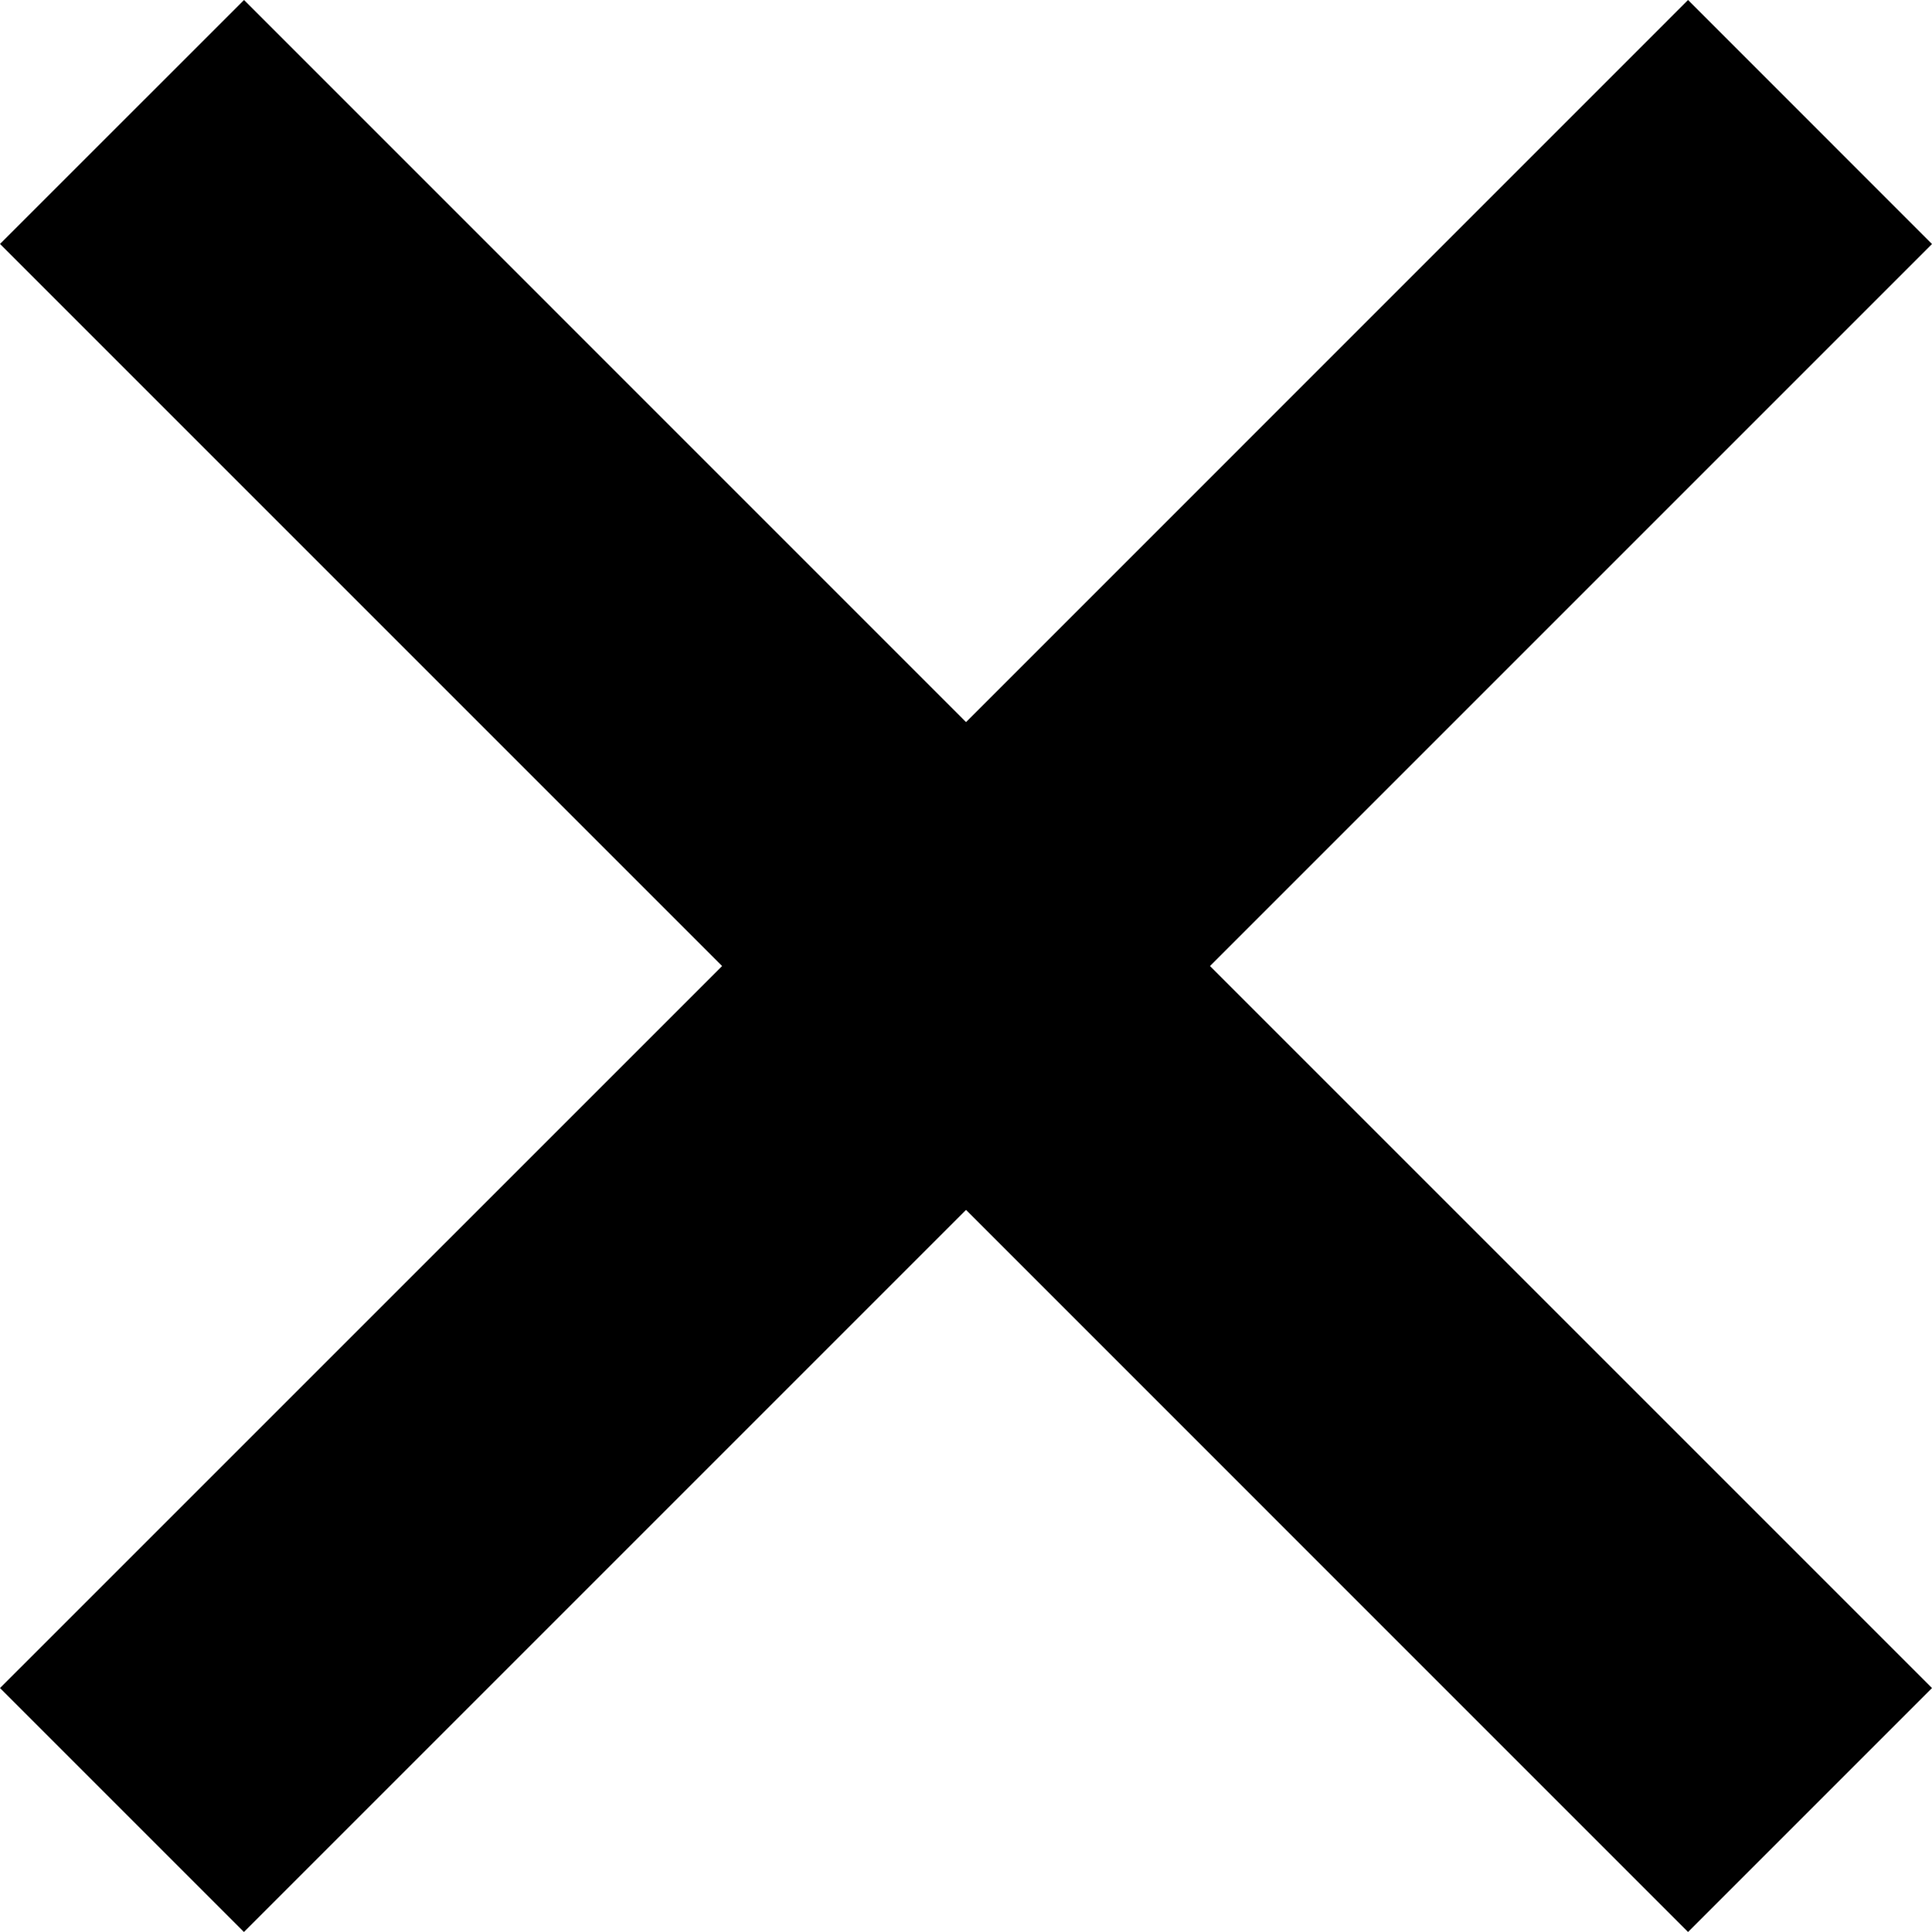
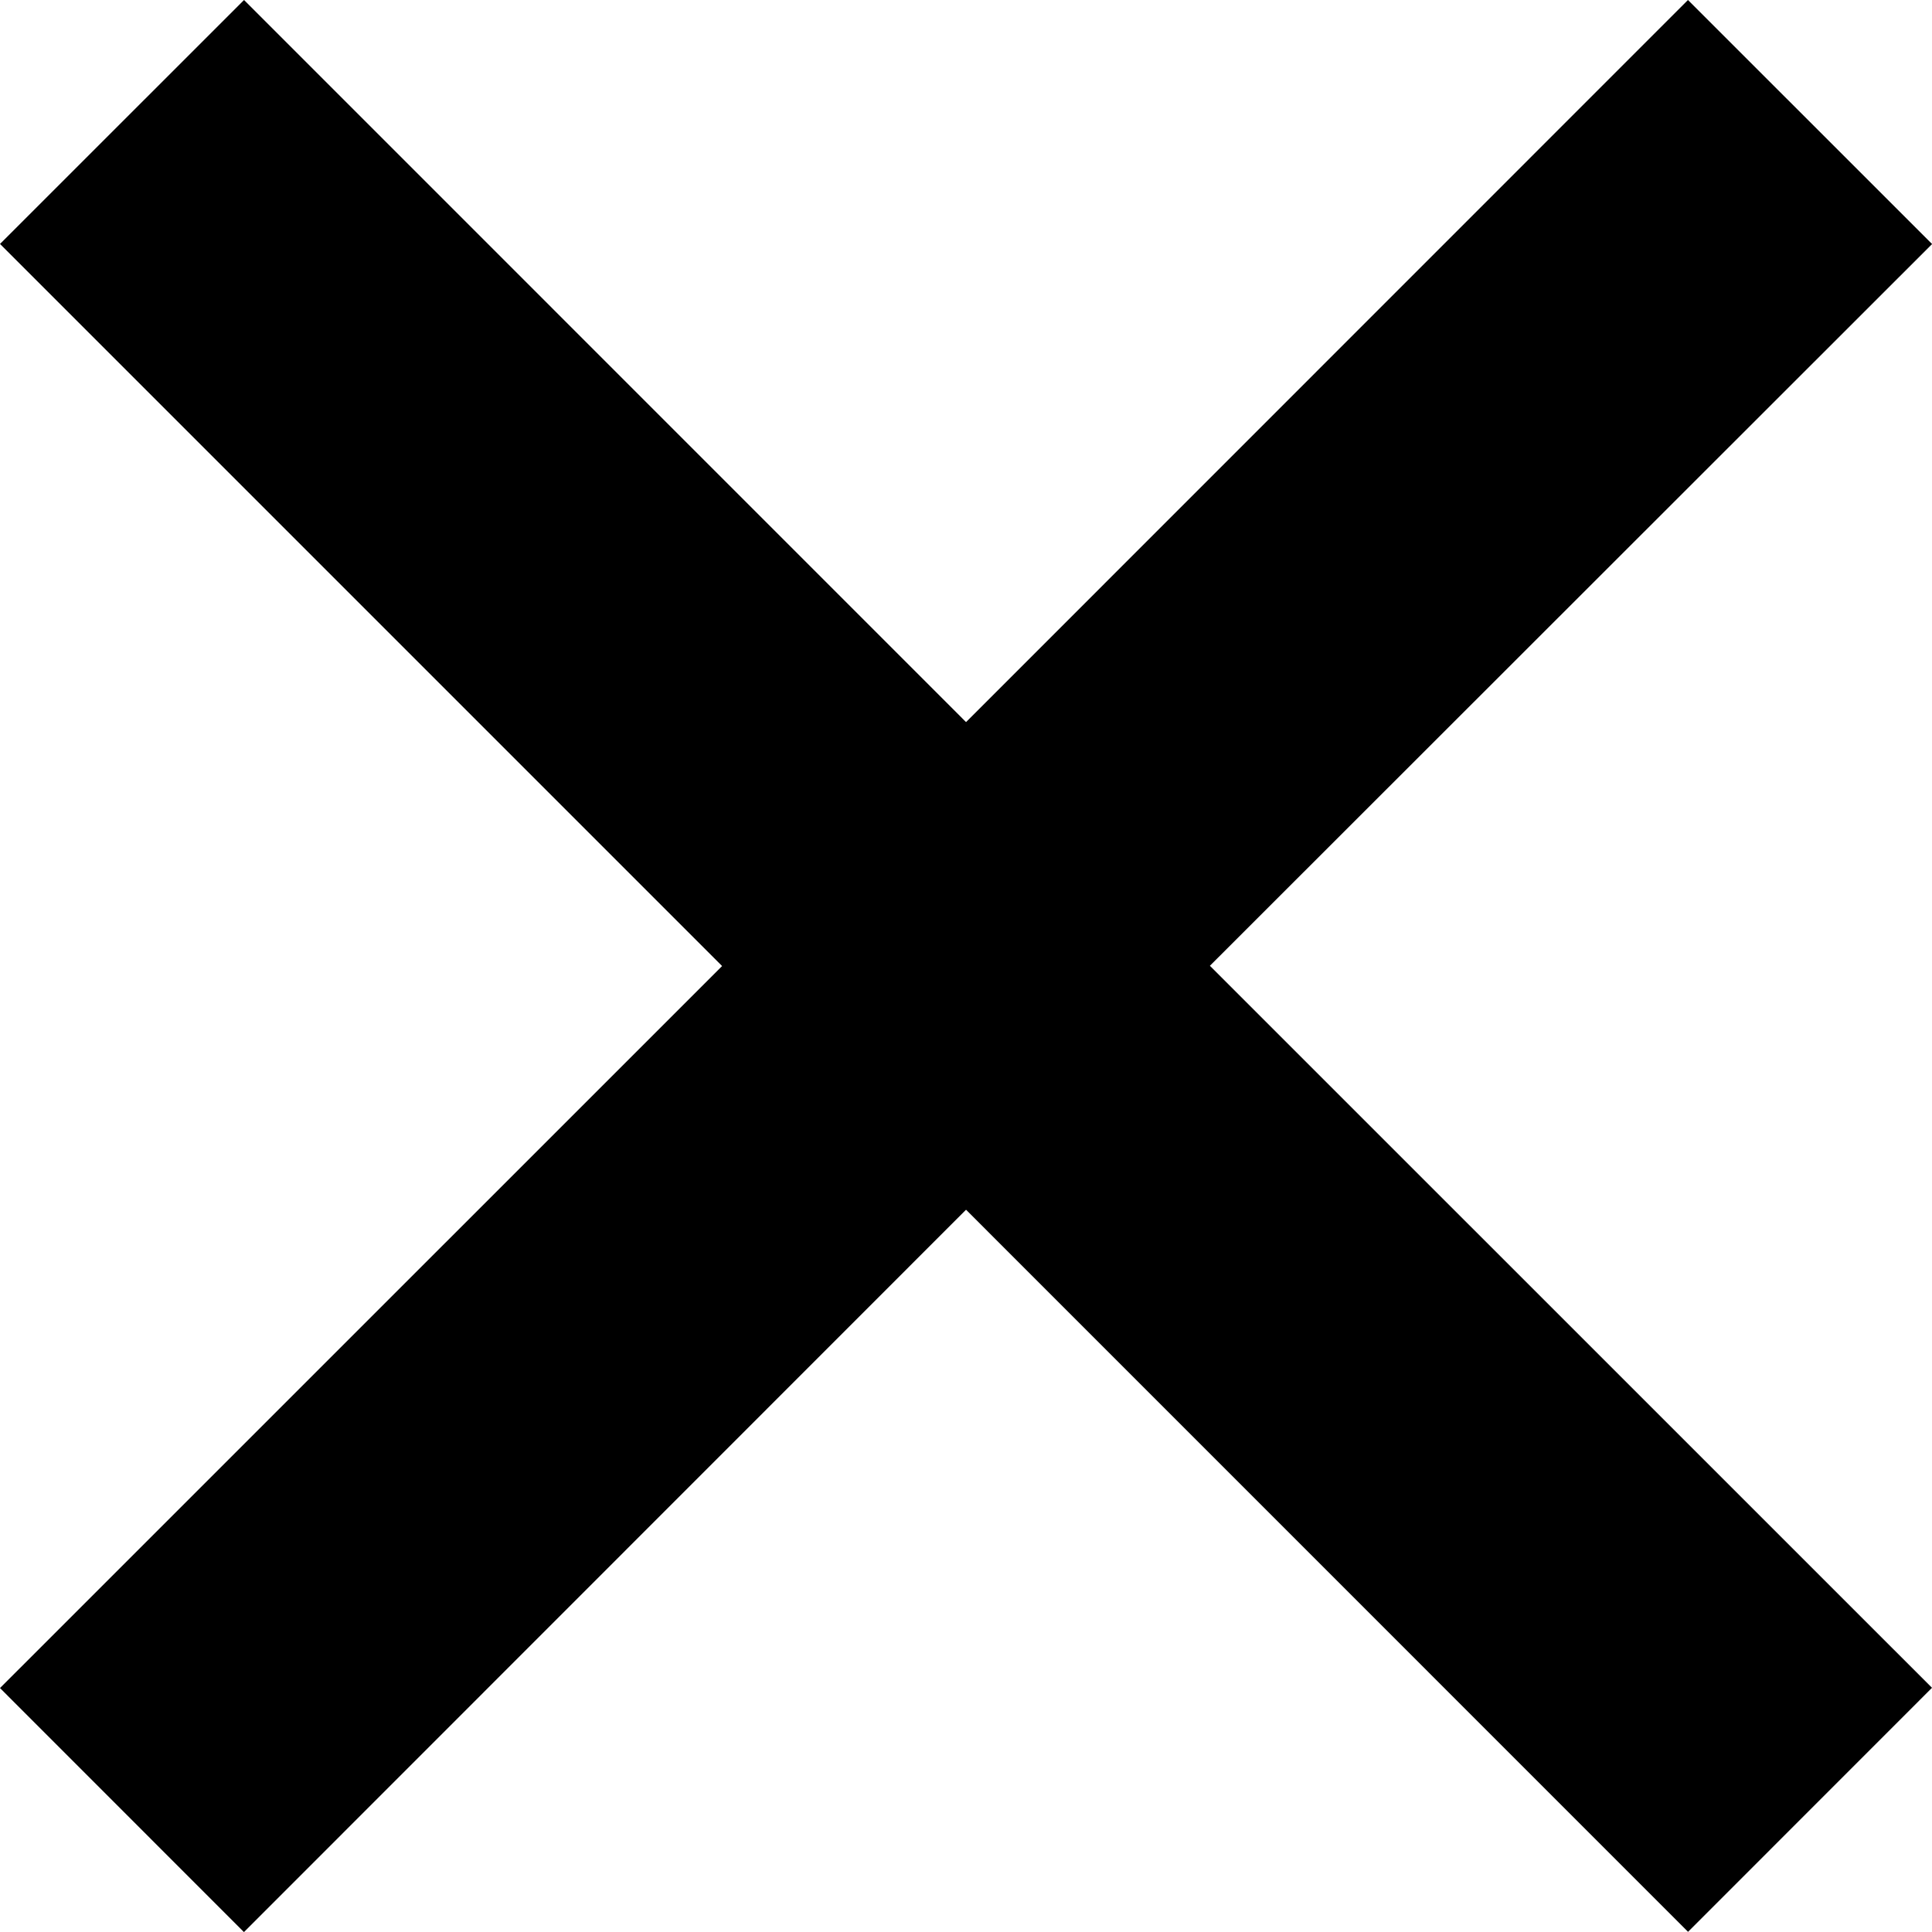
- <svg xmlns="http://www.w3.org/2000/svg" version="1.0" id="Layer_1" x="0px" y="0px" width="22.199px" height="22.199px" viewBox="0 0 22.199 22.199" enable-background="new 0 0 22.199 22.199" xml:space="preserve">
-   <polygon points="22.199,2.804 19.396,0 11.1,8.297 2.804,0 0,2.803 8.297,11.1 0,19.396 2.803,22.199 11.1,13.902 19.396,22.199 22.199,19.396 13.903,11.1 " />
+ <svg xmlns="http://www.w3.org/2000/svg" version="1" width="22.199" height="22.199" viewBox="0 0 22.199 22.199">
+   <path d="M22.2 2.804L19.395 0 11.1 8.297 2.804 0 0 2.803 8.297 11.1 0 19.396 2.803 22.2 11.1 13.9l8.296 8.297 2.803-2.804-8.297-8.296" />
</svg>
